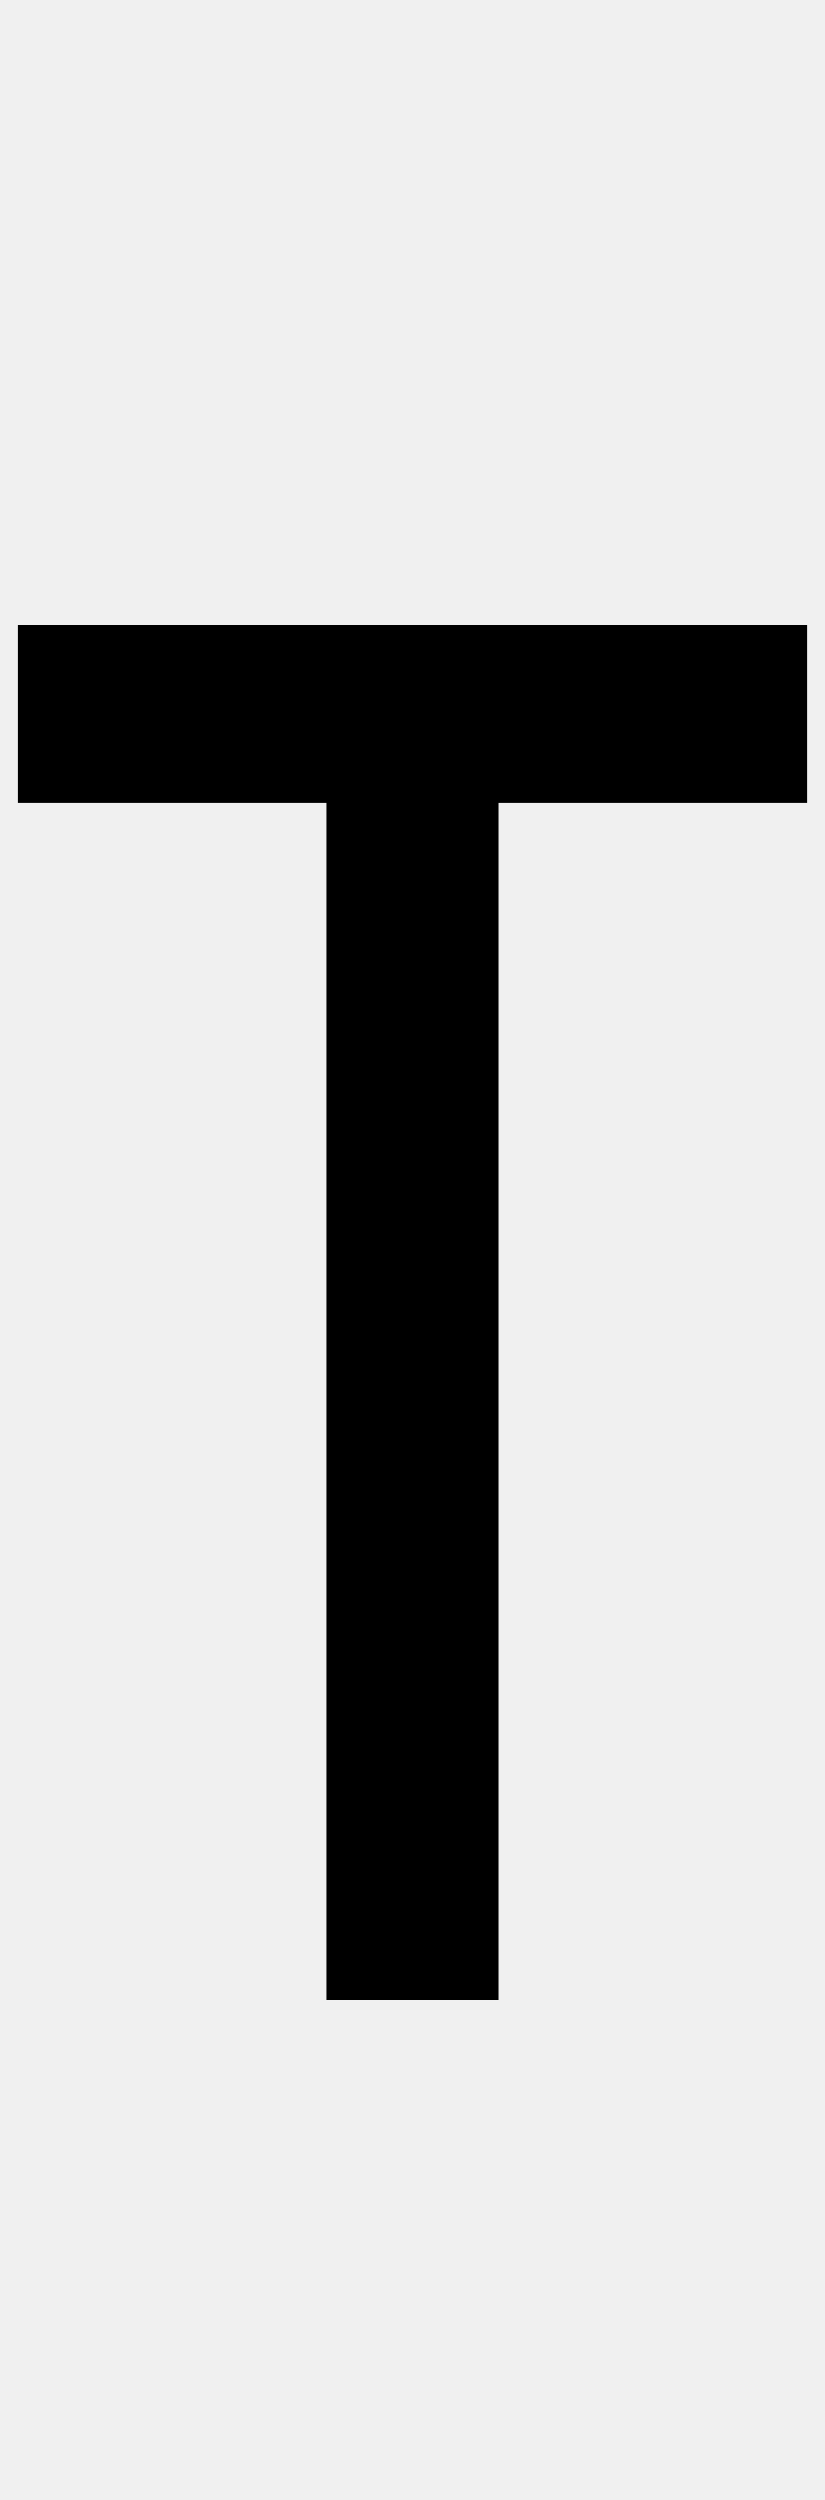
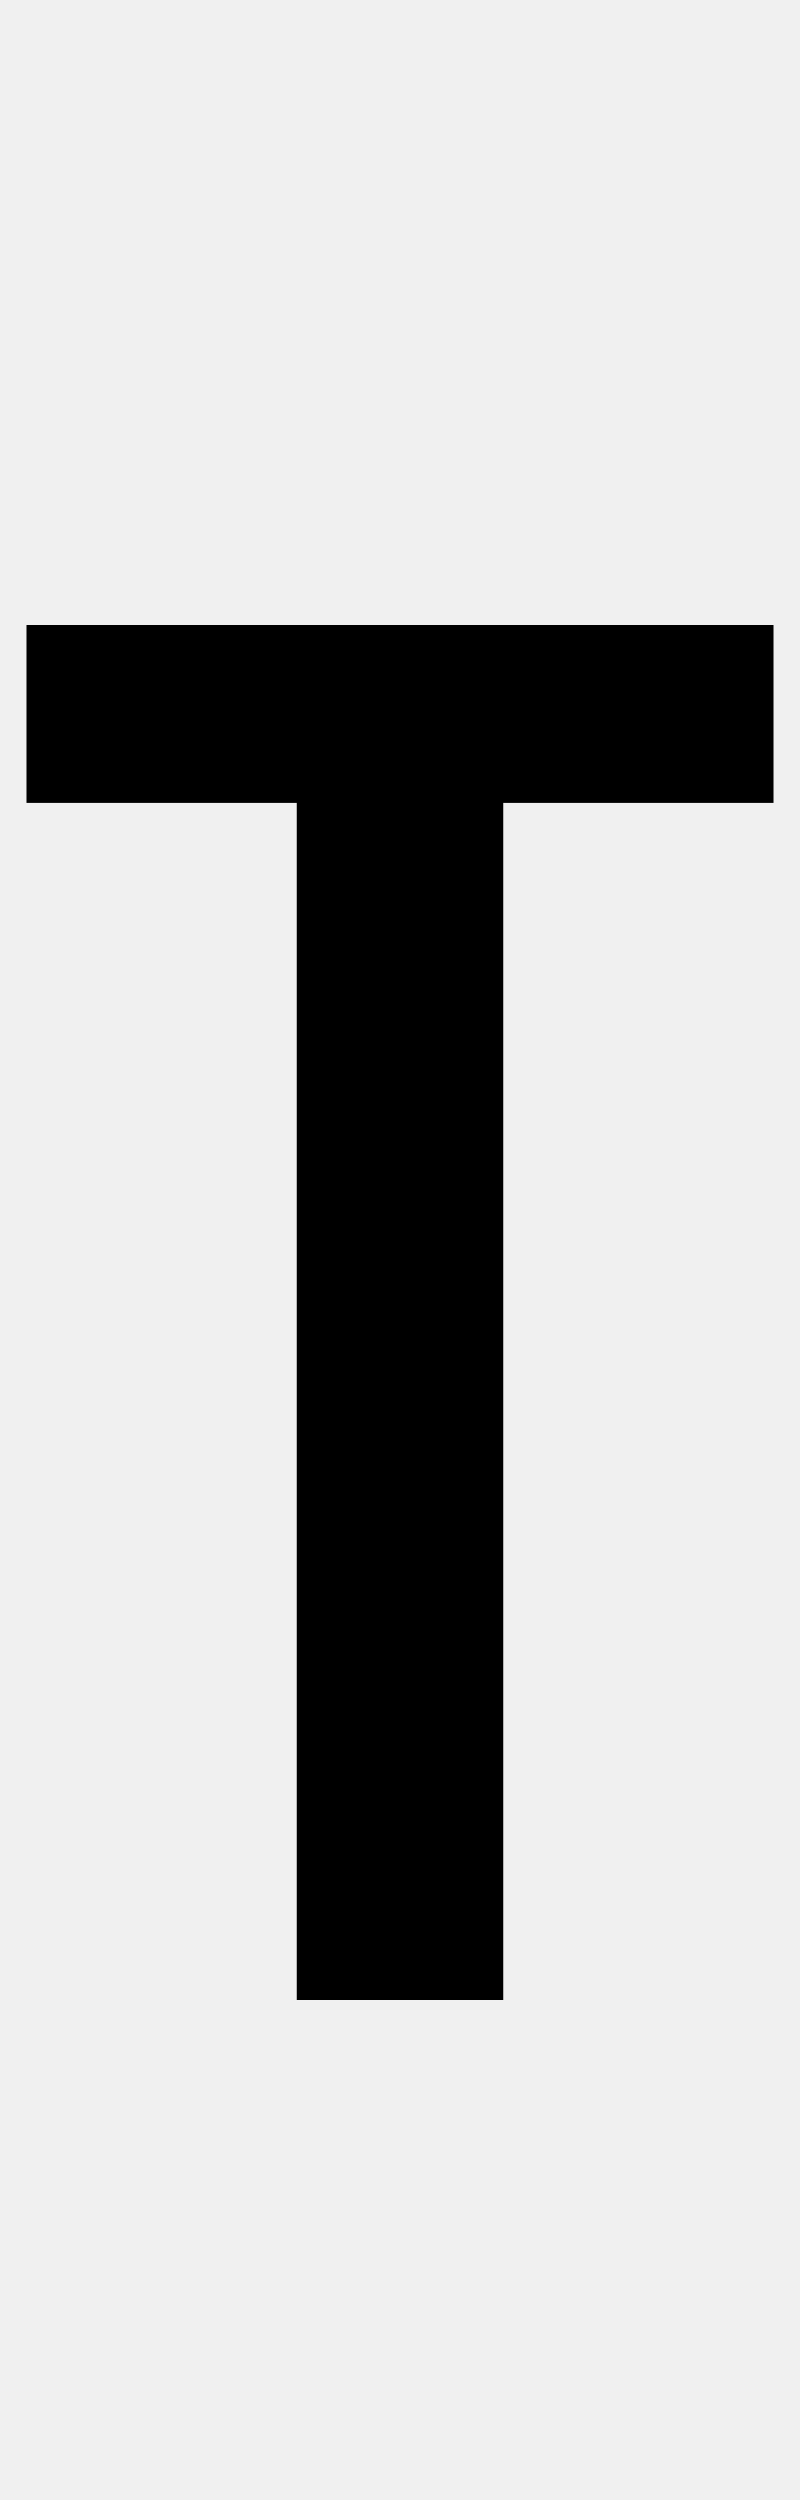
- <svg xmlns="http://www.w3.org/2000/svg" version="1.1" width="33" height="100" id="svg4460">
+ <svg xmlns="http://www.w3.org/2000/svg" version="1.1" width="32" height="100" id="svg4460">
  <defs id="defs4462" />
  <g aria-label="C" id="text3215" style="font-size:32px;line-height:1.25" transform="translate(-37.75,-4)">
    <g aria-label="A" id="text5282" transform="matrix(1.629091,0,0,2.829203,-41.00273,-68.77696)">
-       <path d="M 60.582,37.075 V 54 H 56.357 V 37.075 H 48.781 V 34.56 H 68.159 v 2.515 z" style="font-weight:bold;font-size:12.7px;line-height:1;font-family:'Caviar Dreams';-inkscape-font-specification:'Caviar Dreams Bold';text-align:center;text-anchor:middle;fill:#000000;stroke:#ffffff;stroke-width:0;stroke-linecap:round" id="path490-6" />
+       <path d="m 60.698,37.075 v 16.925 h -5.07 v -16.925 h -6.636 v -2.515 h 18.342 v 2.515 z" style="font-weight:bold;font-size:12.7px;line-height:1;font-family:'Caviar Dreams';-inkscape-font-specification:'Caviar Dreams Bold';text-align:center;text-anchor:middle;fill:#000000;stroke:#ffffff;stroke-width:0;stroke-linecap:round" id="path490" />
    </g>
  </g>
</svg>
